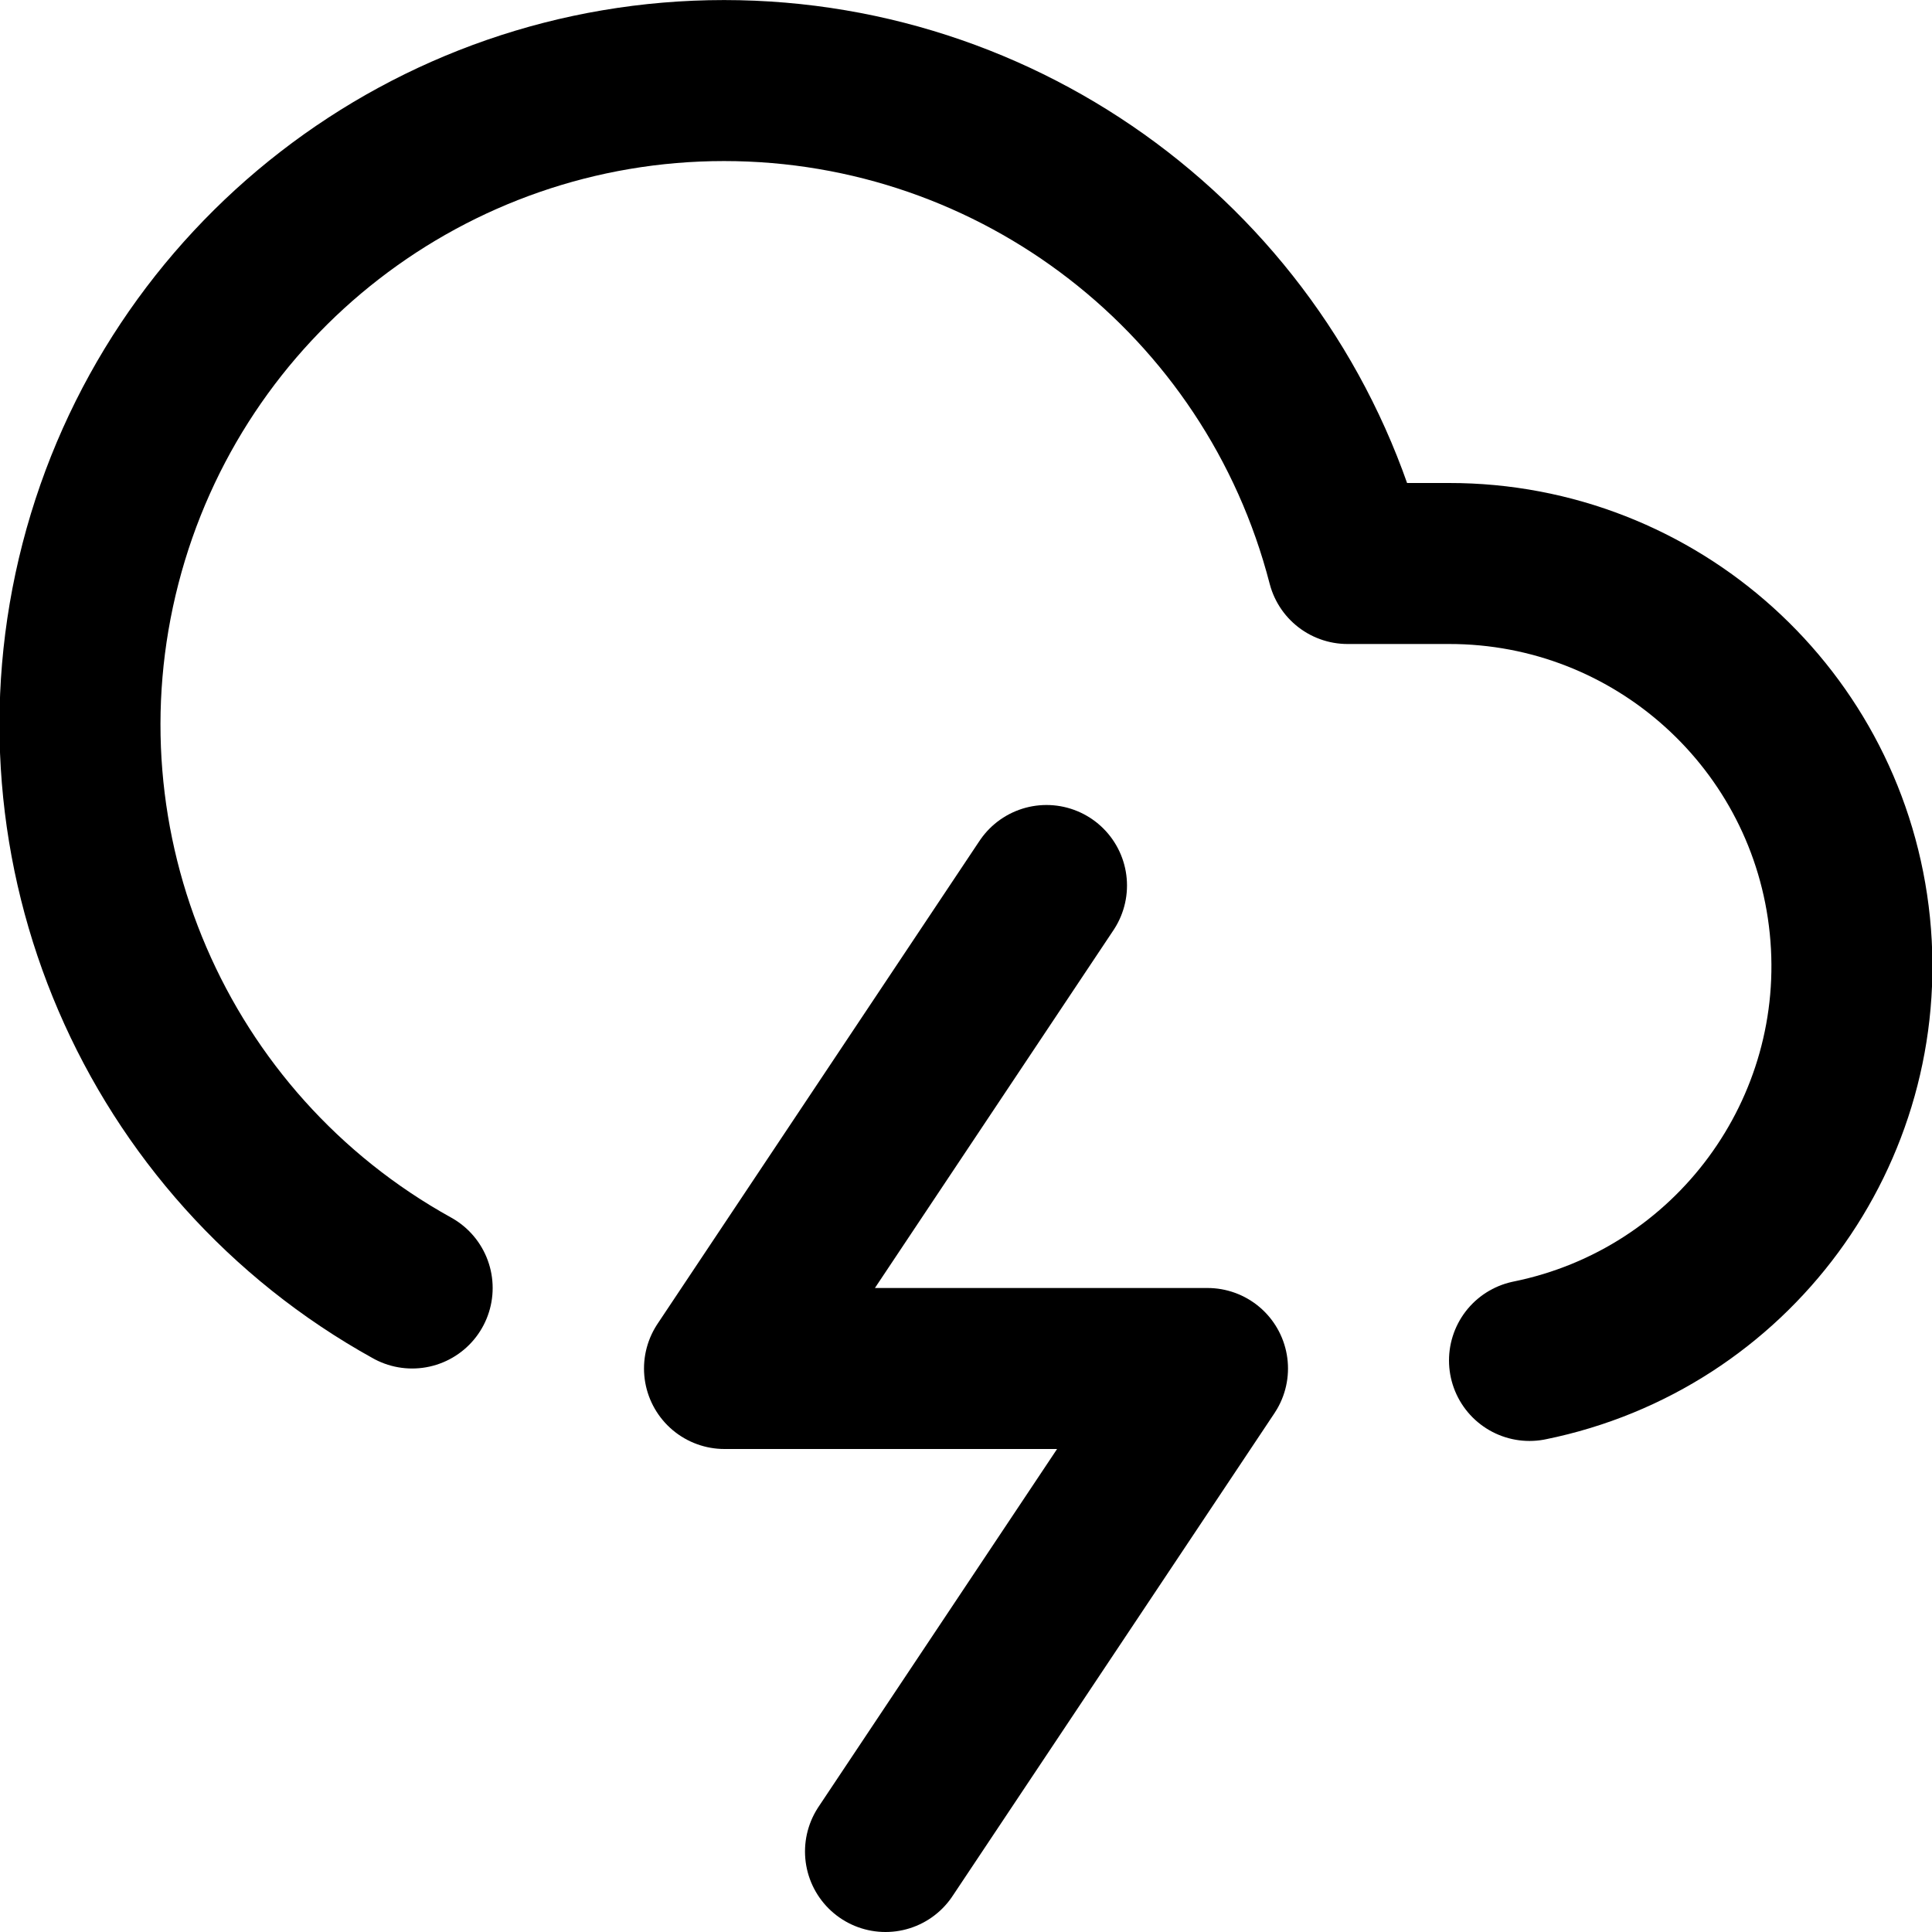
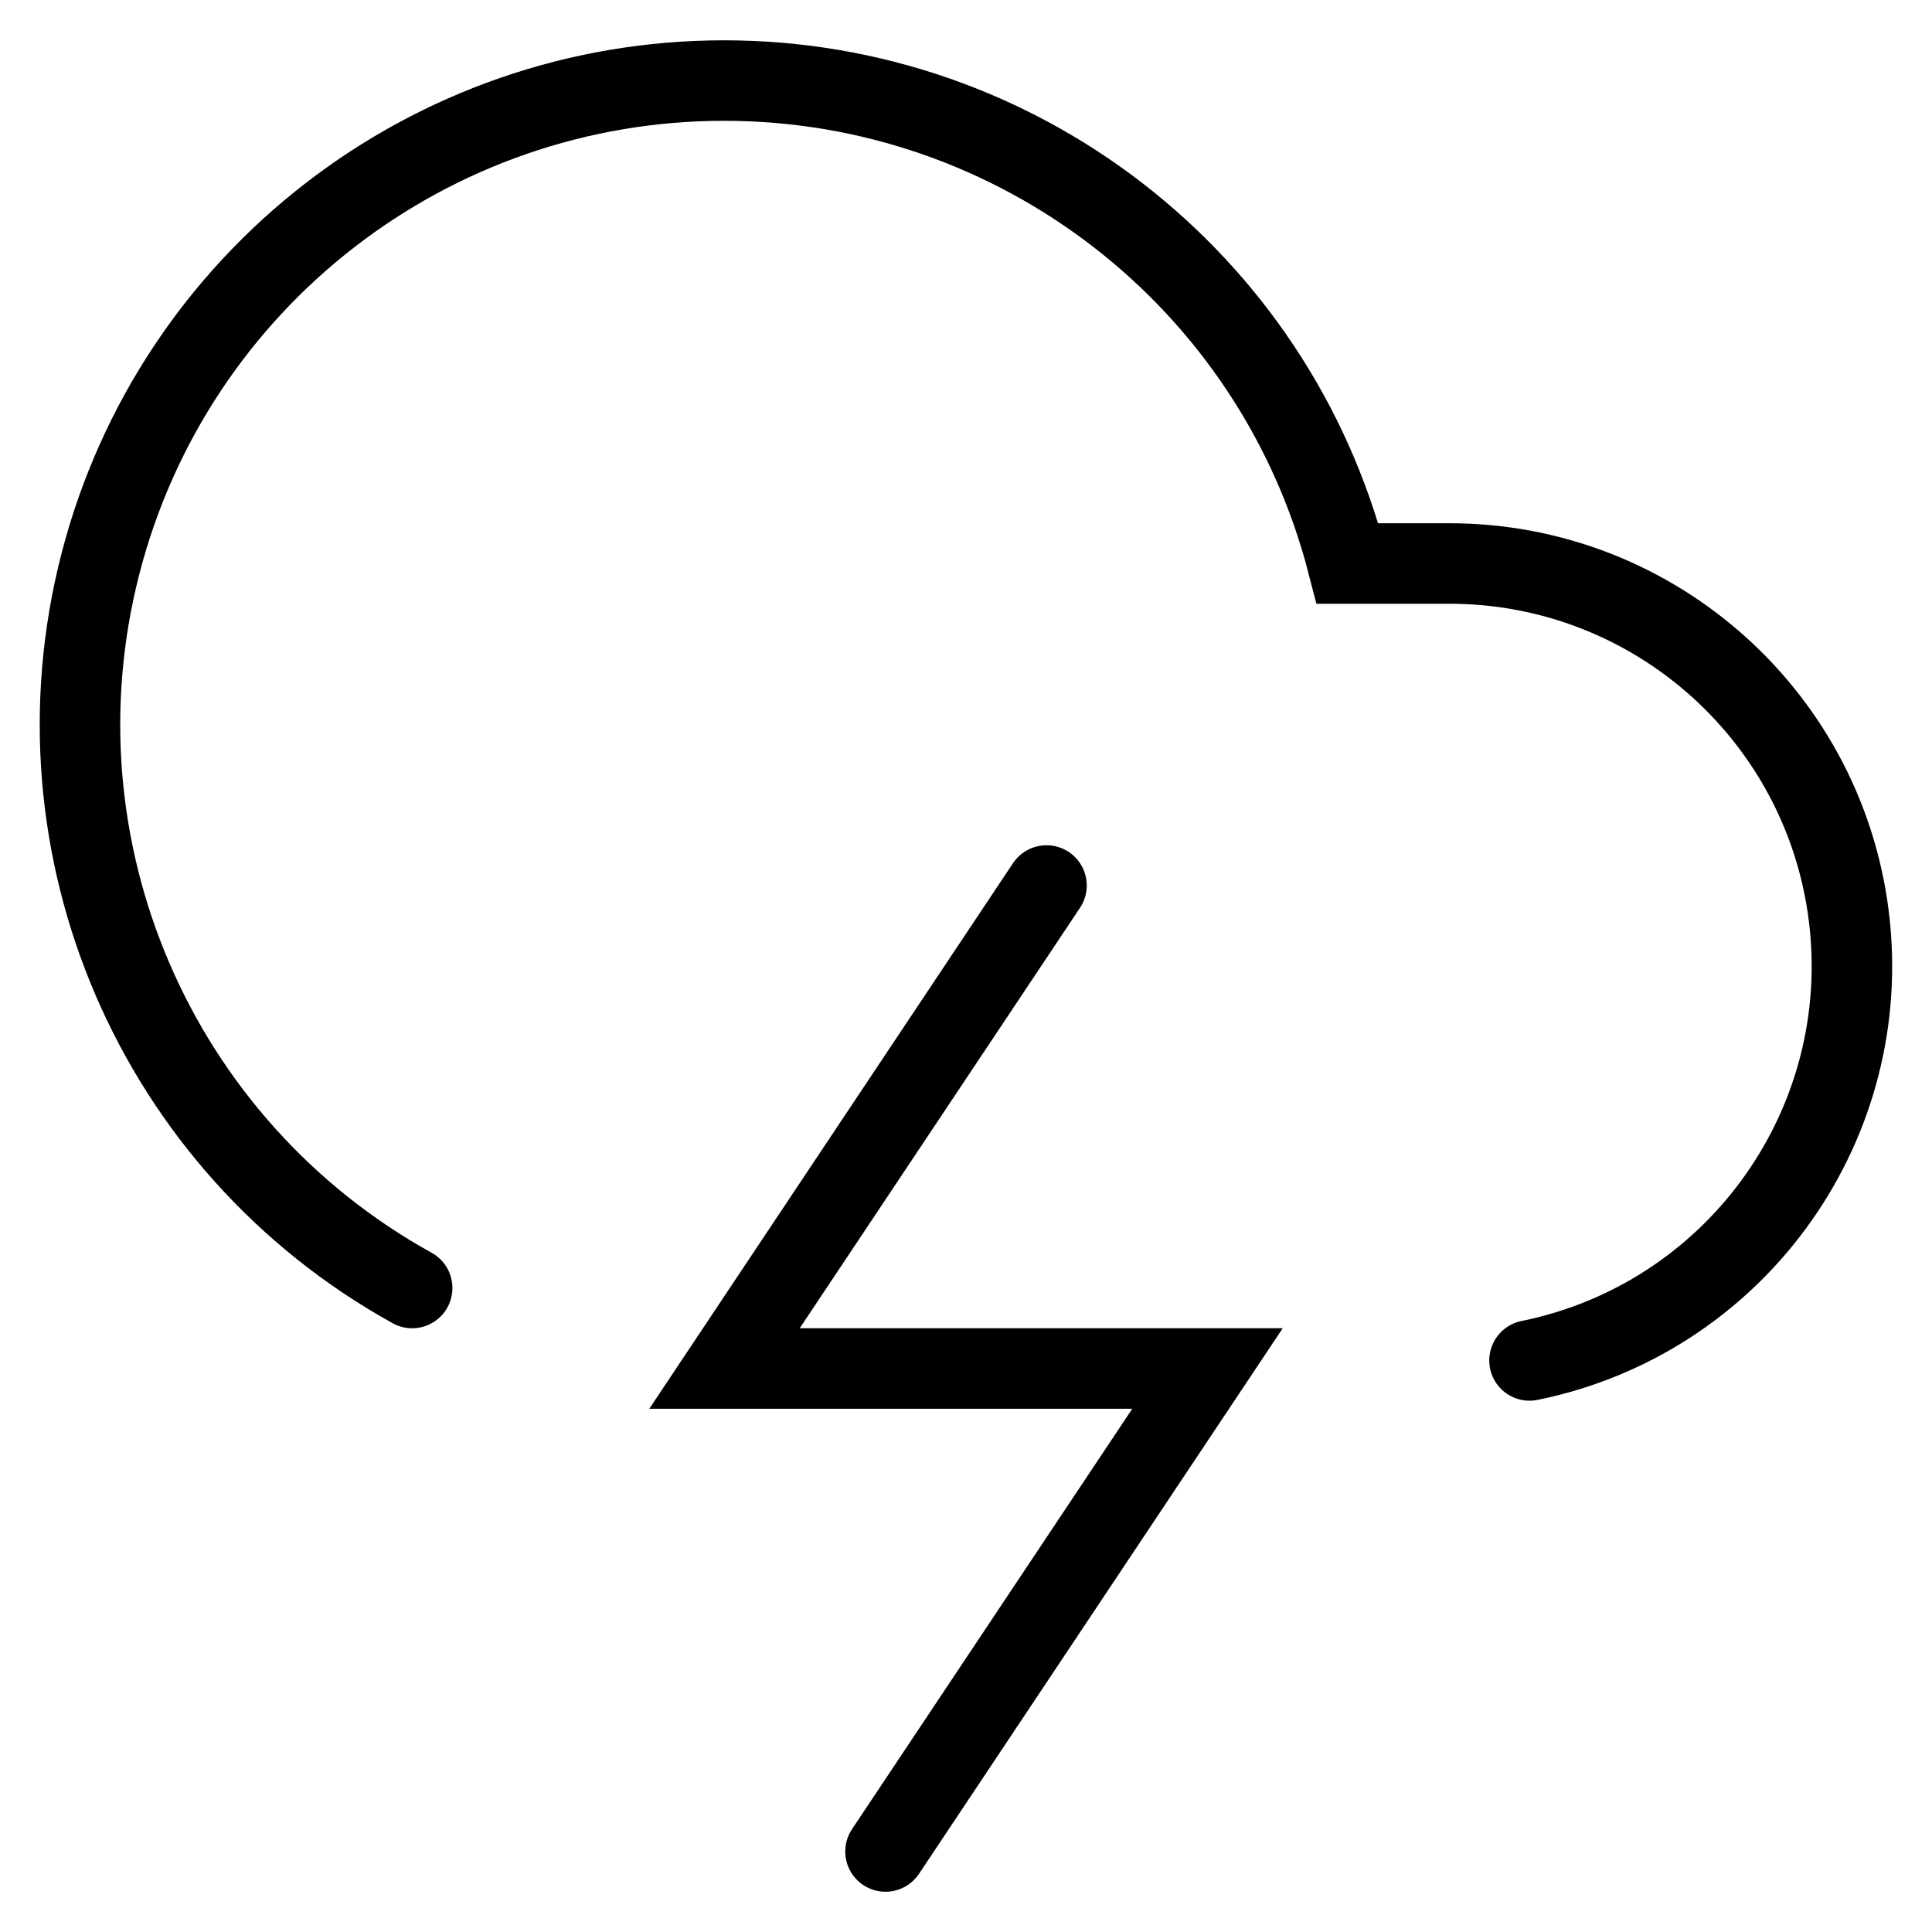
- <svg xmlns="http://www.w3.org/2000/svg" width="24" height="24" viewBox="0 0 24 24" fill="none" stroke="currentColor" stroke-width="2" stroke-linecap="round" stroke-linejoin="round" class="feather feather-cloud-lightning">
+ <svg xmlns="http://www.w3.org/2000/svg" width="24" height="24" viewBox="0 0 24 24" fill="none" stroke="currentColor" strokeWidth="2" stroke-linecap="round" strokeLinejoin="round" class="feather feather-cloud-lightning">
  <path d="M19 16.9A5 5 0 0 0 18 7h-1.26a8 8 0 1 0-11.62 9" />
  <polyline points="13 11 9 17 15 17 11 23" />
</svg>
